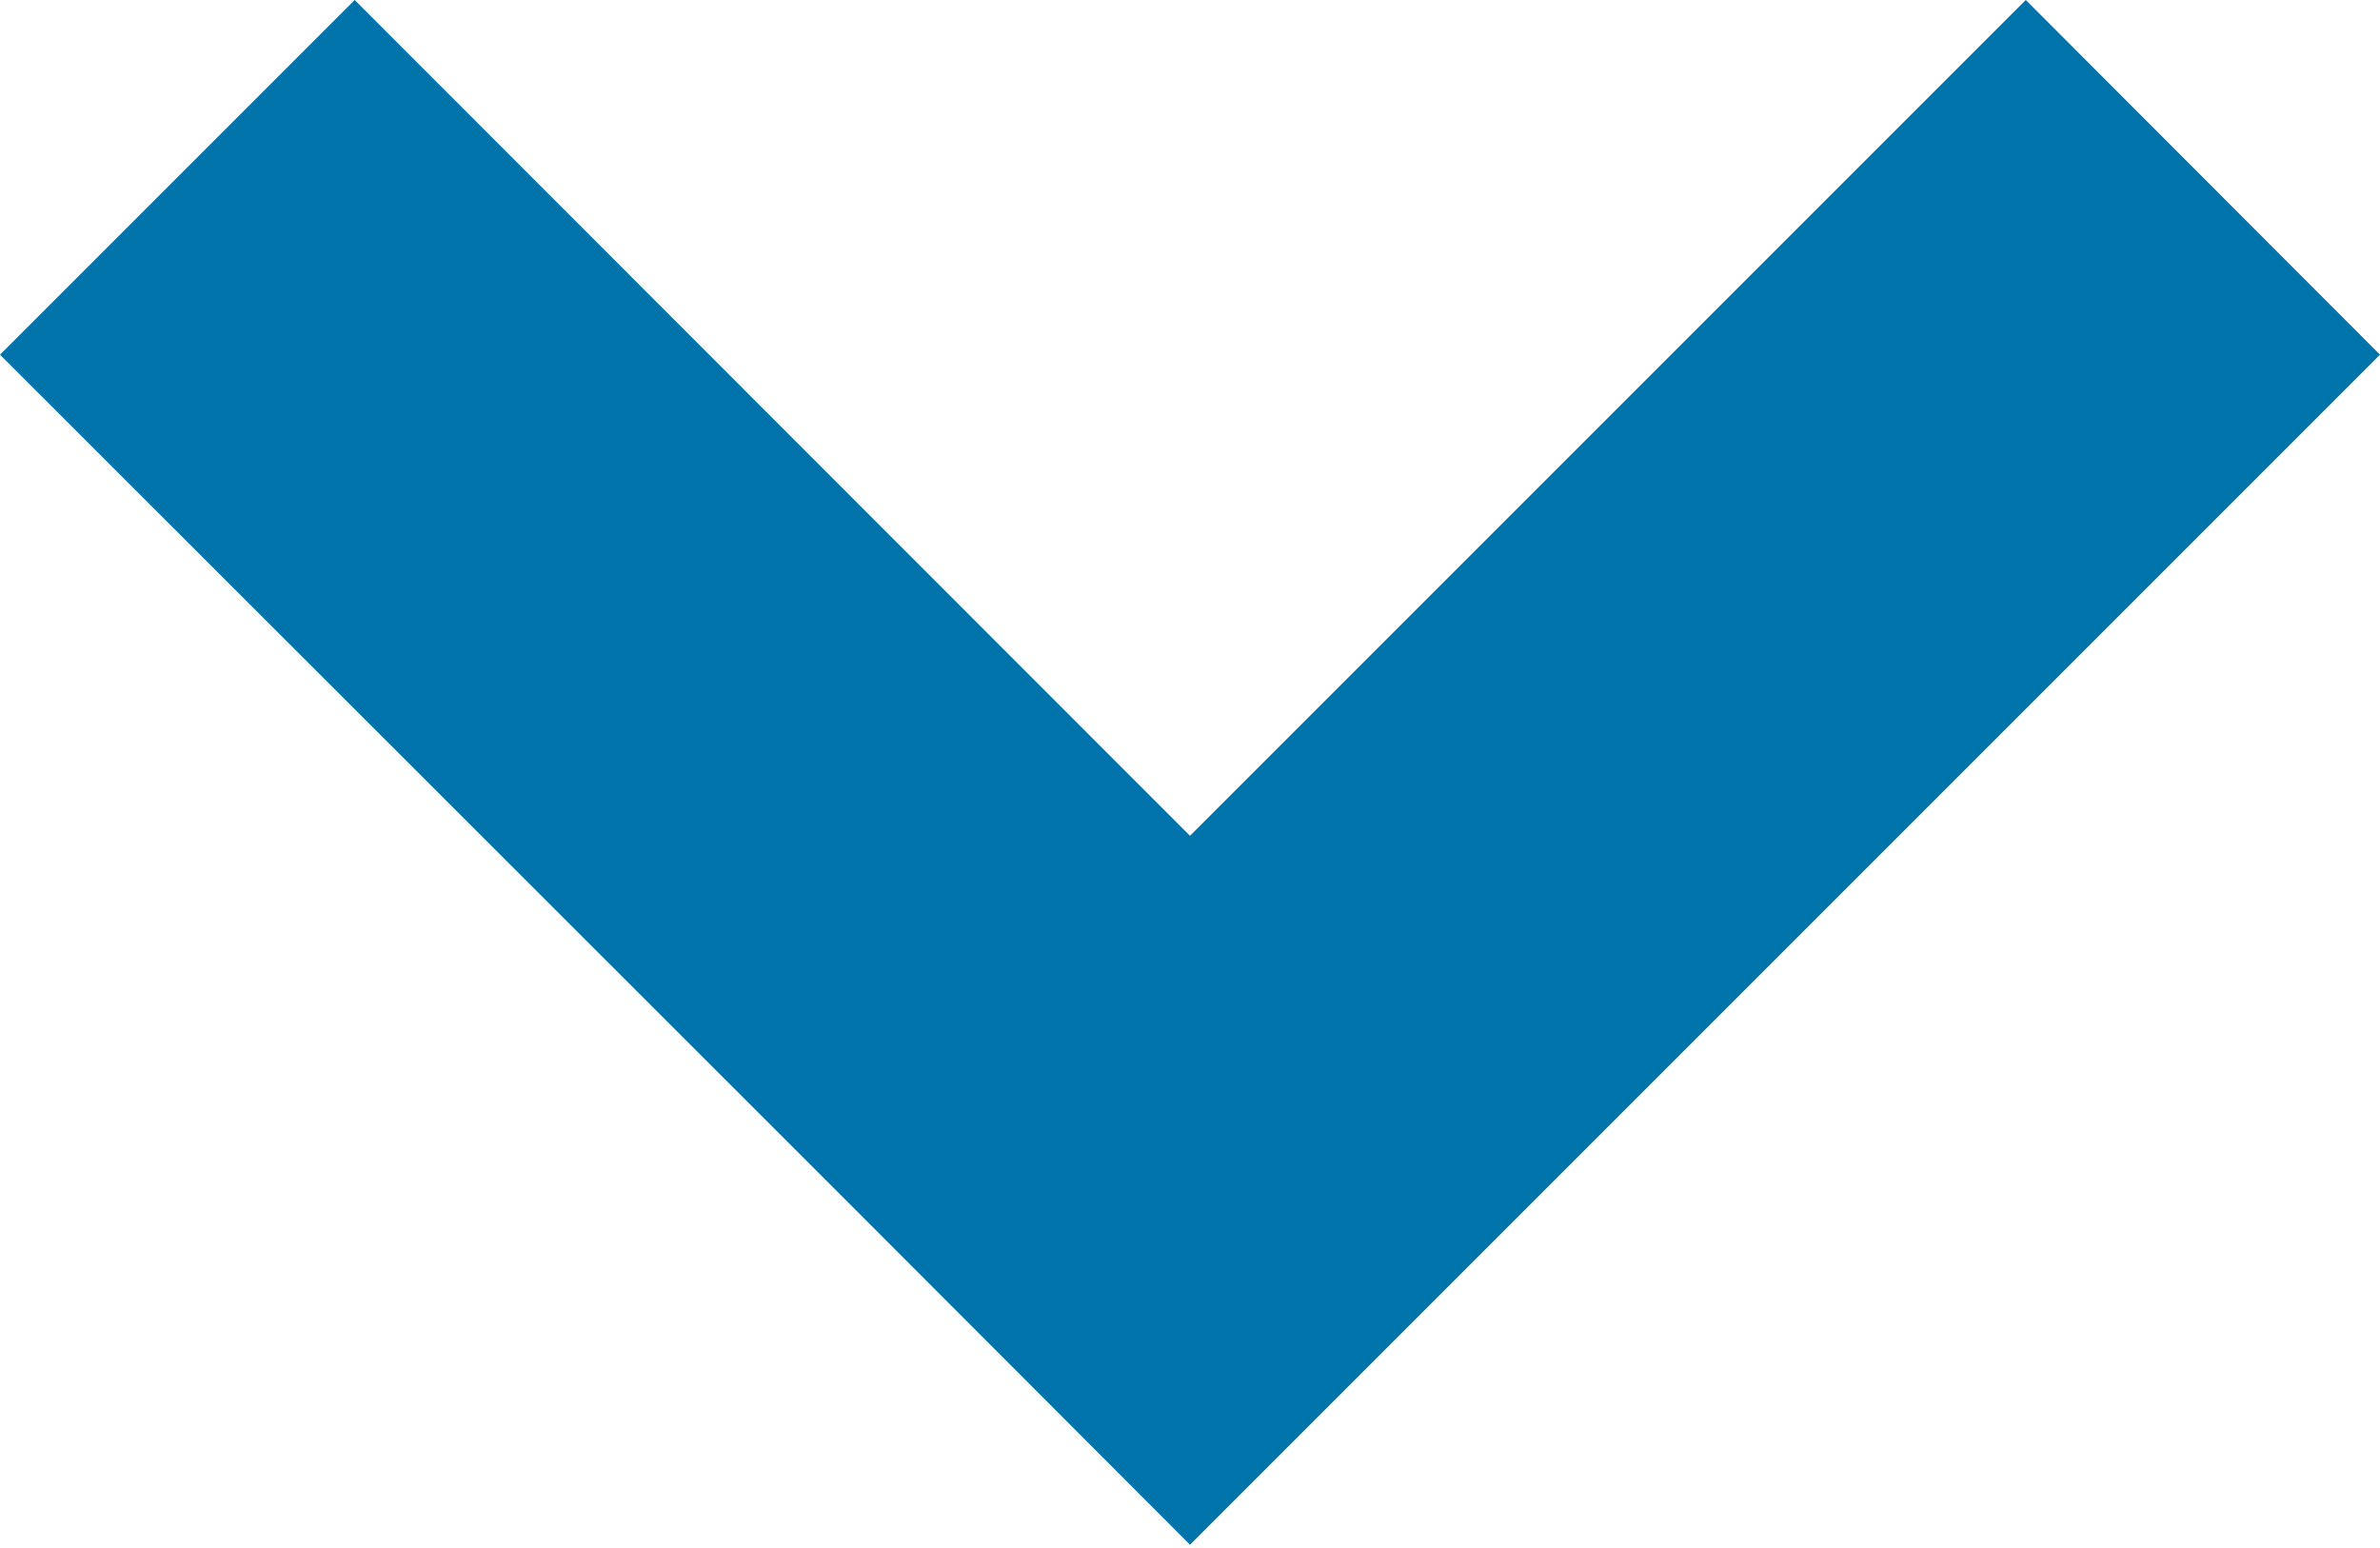
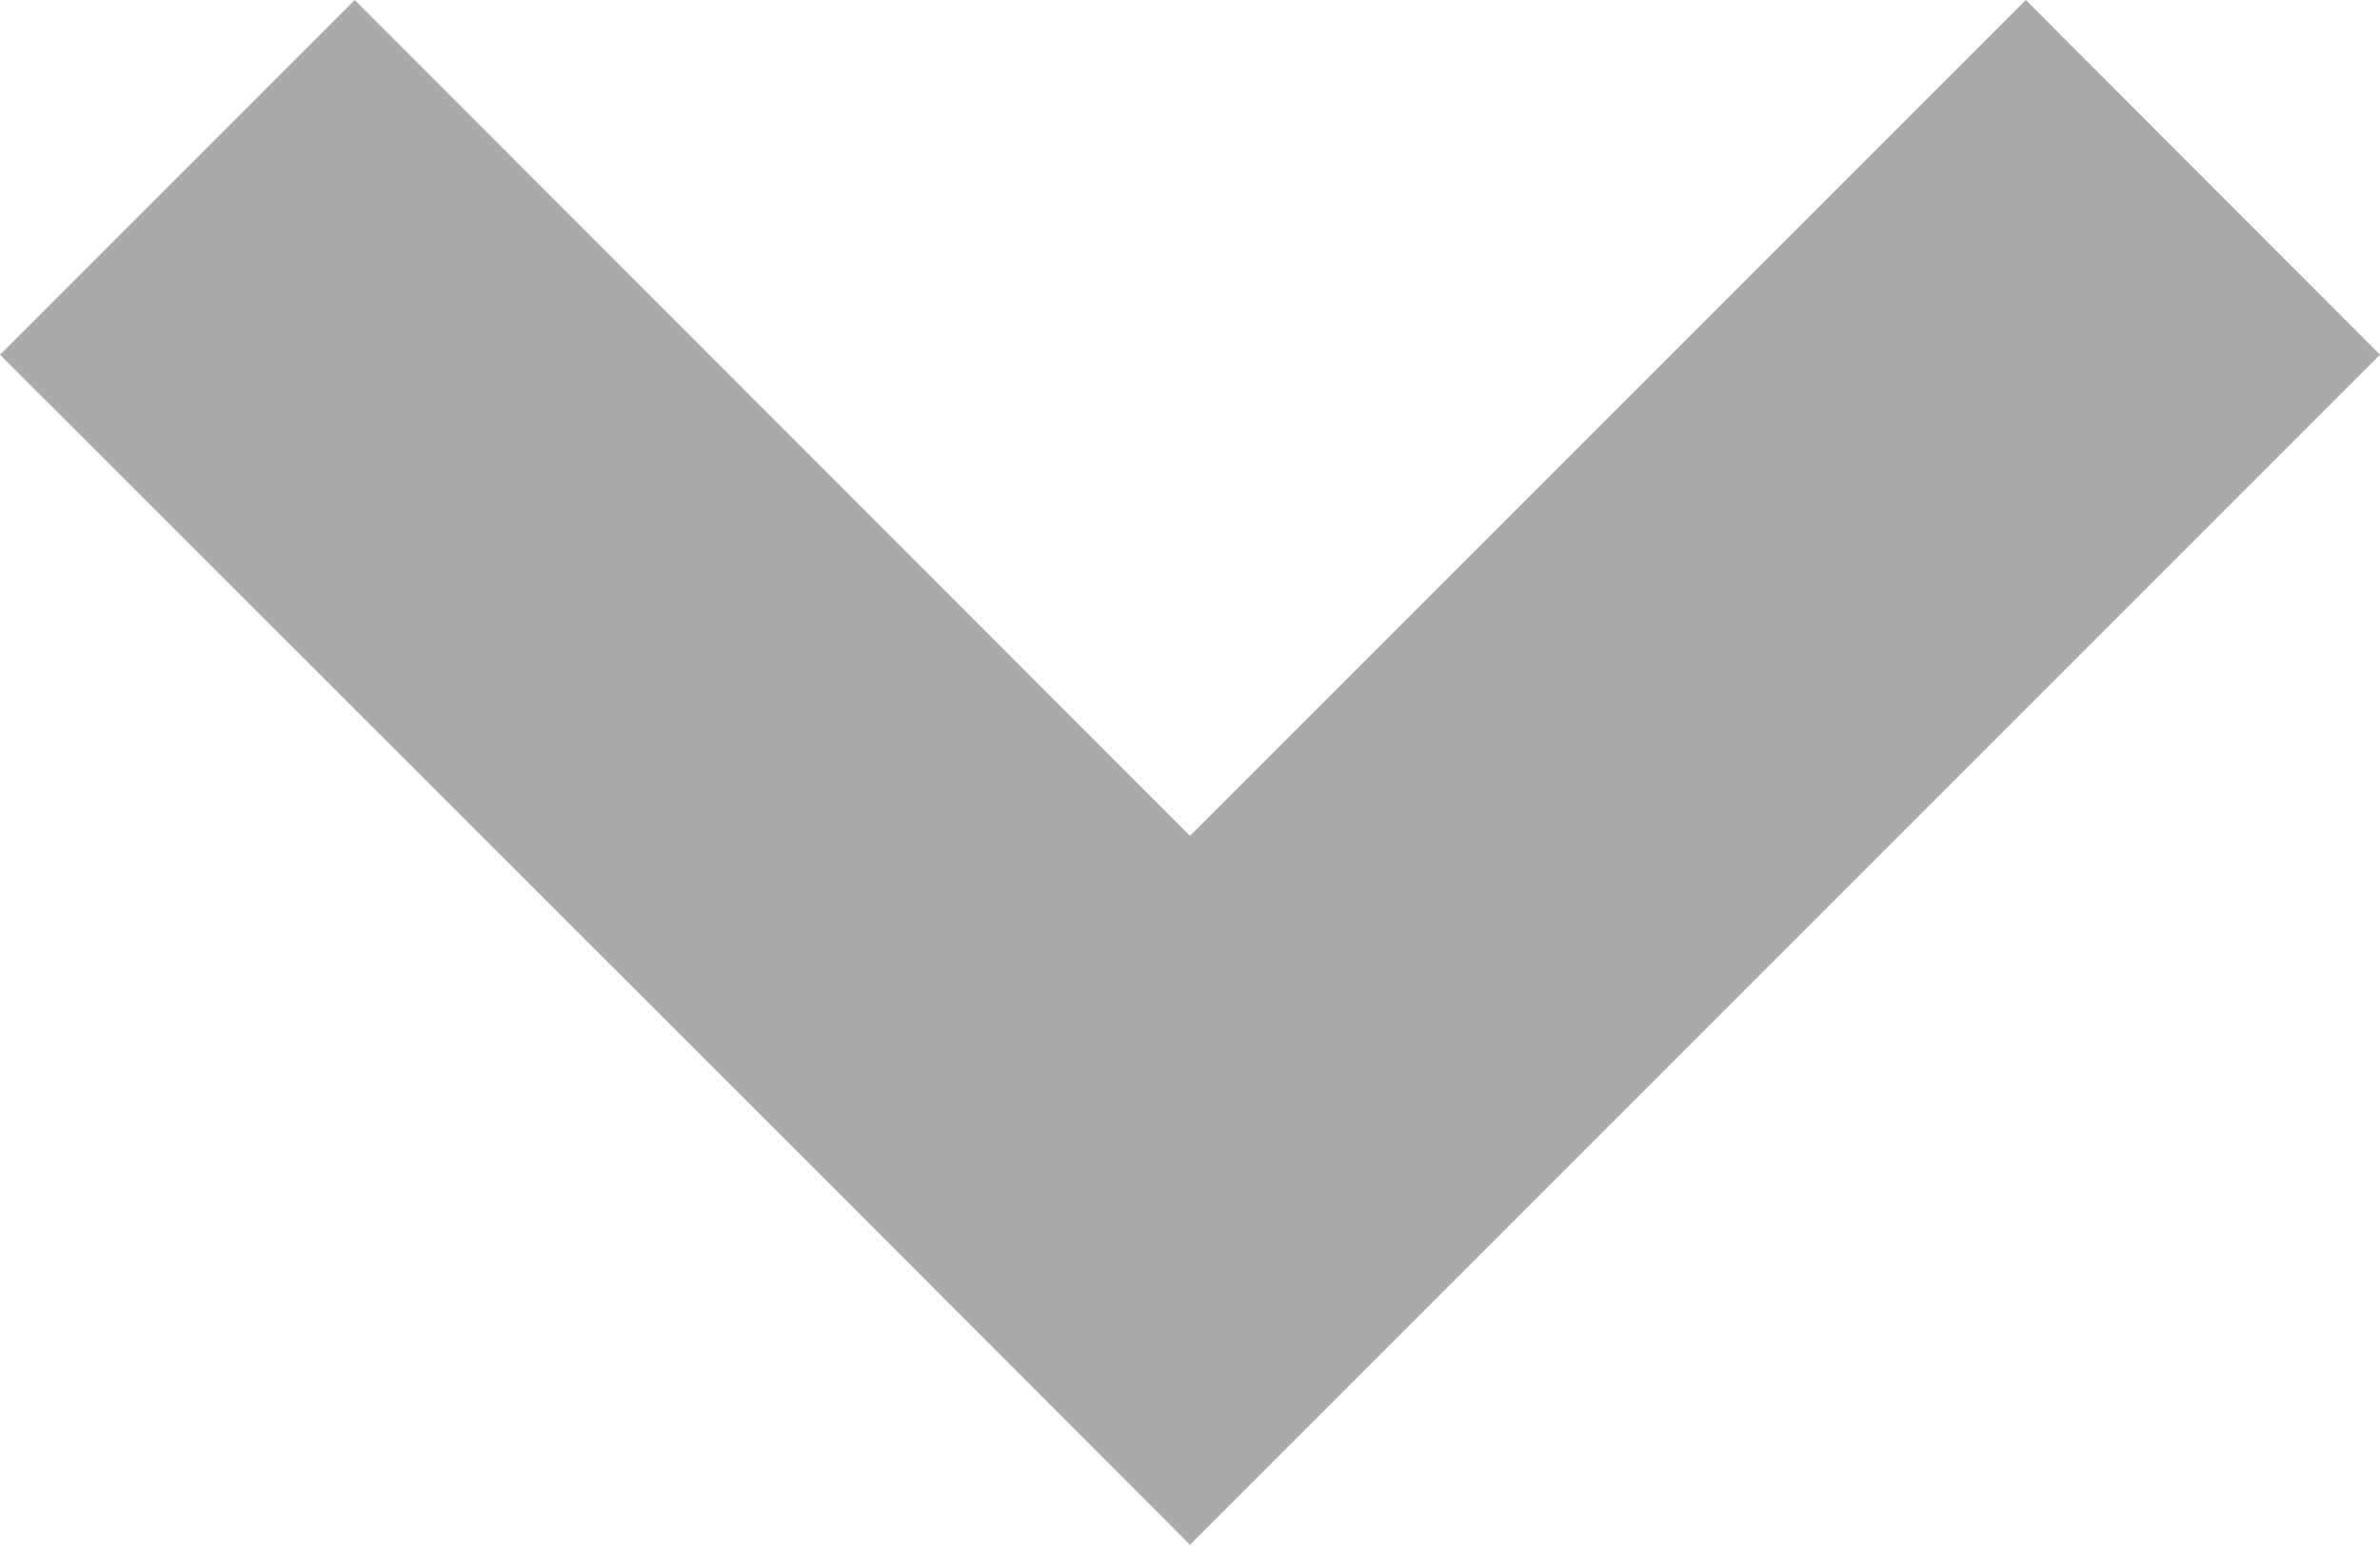
<svg xmlns="http://www.w3.org/2000/svg" width="512px" height="333px" viewBox="0 0 512 333" version="1.1">
  <defs />
  <g id="Page-1" stroke="none" stroke-width="1" fill="none" fill-rule="evenodd">
-     <path d="M256,332.3 L512,76.3 L435.8,0 L256,179.8 L76.3,0 L0,76.3 L179.8,256 L256,332.3" id="Imported-Layers" fill="#0073AA" />
+     <path d="M256,332.3 L512,76.3 L435.8,0 L256,179.8 L76.3,0 L0,76.3 L179.8,256 L256,332.3" id="Imported-Layers" fill="#AAAAAA" />
  </g>
</svg>
